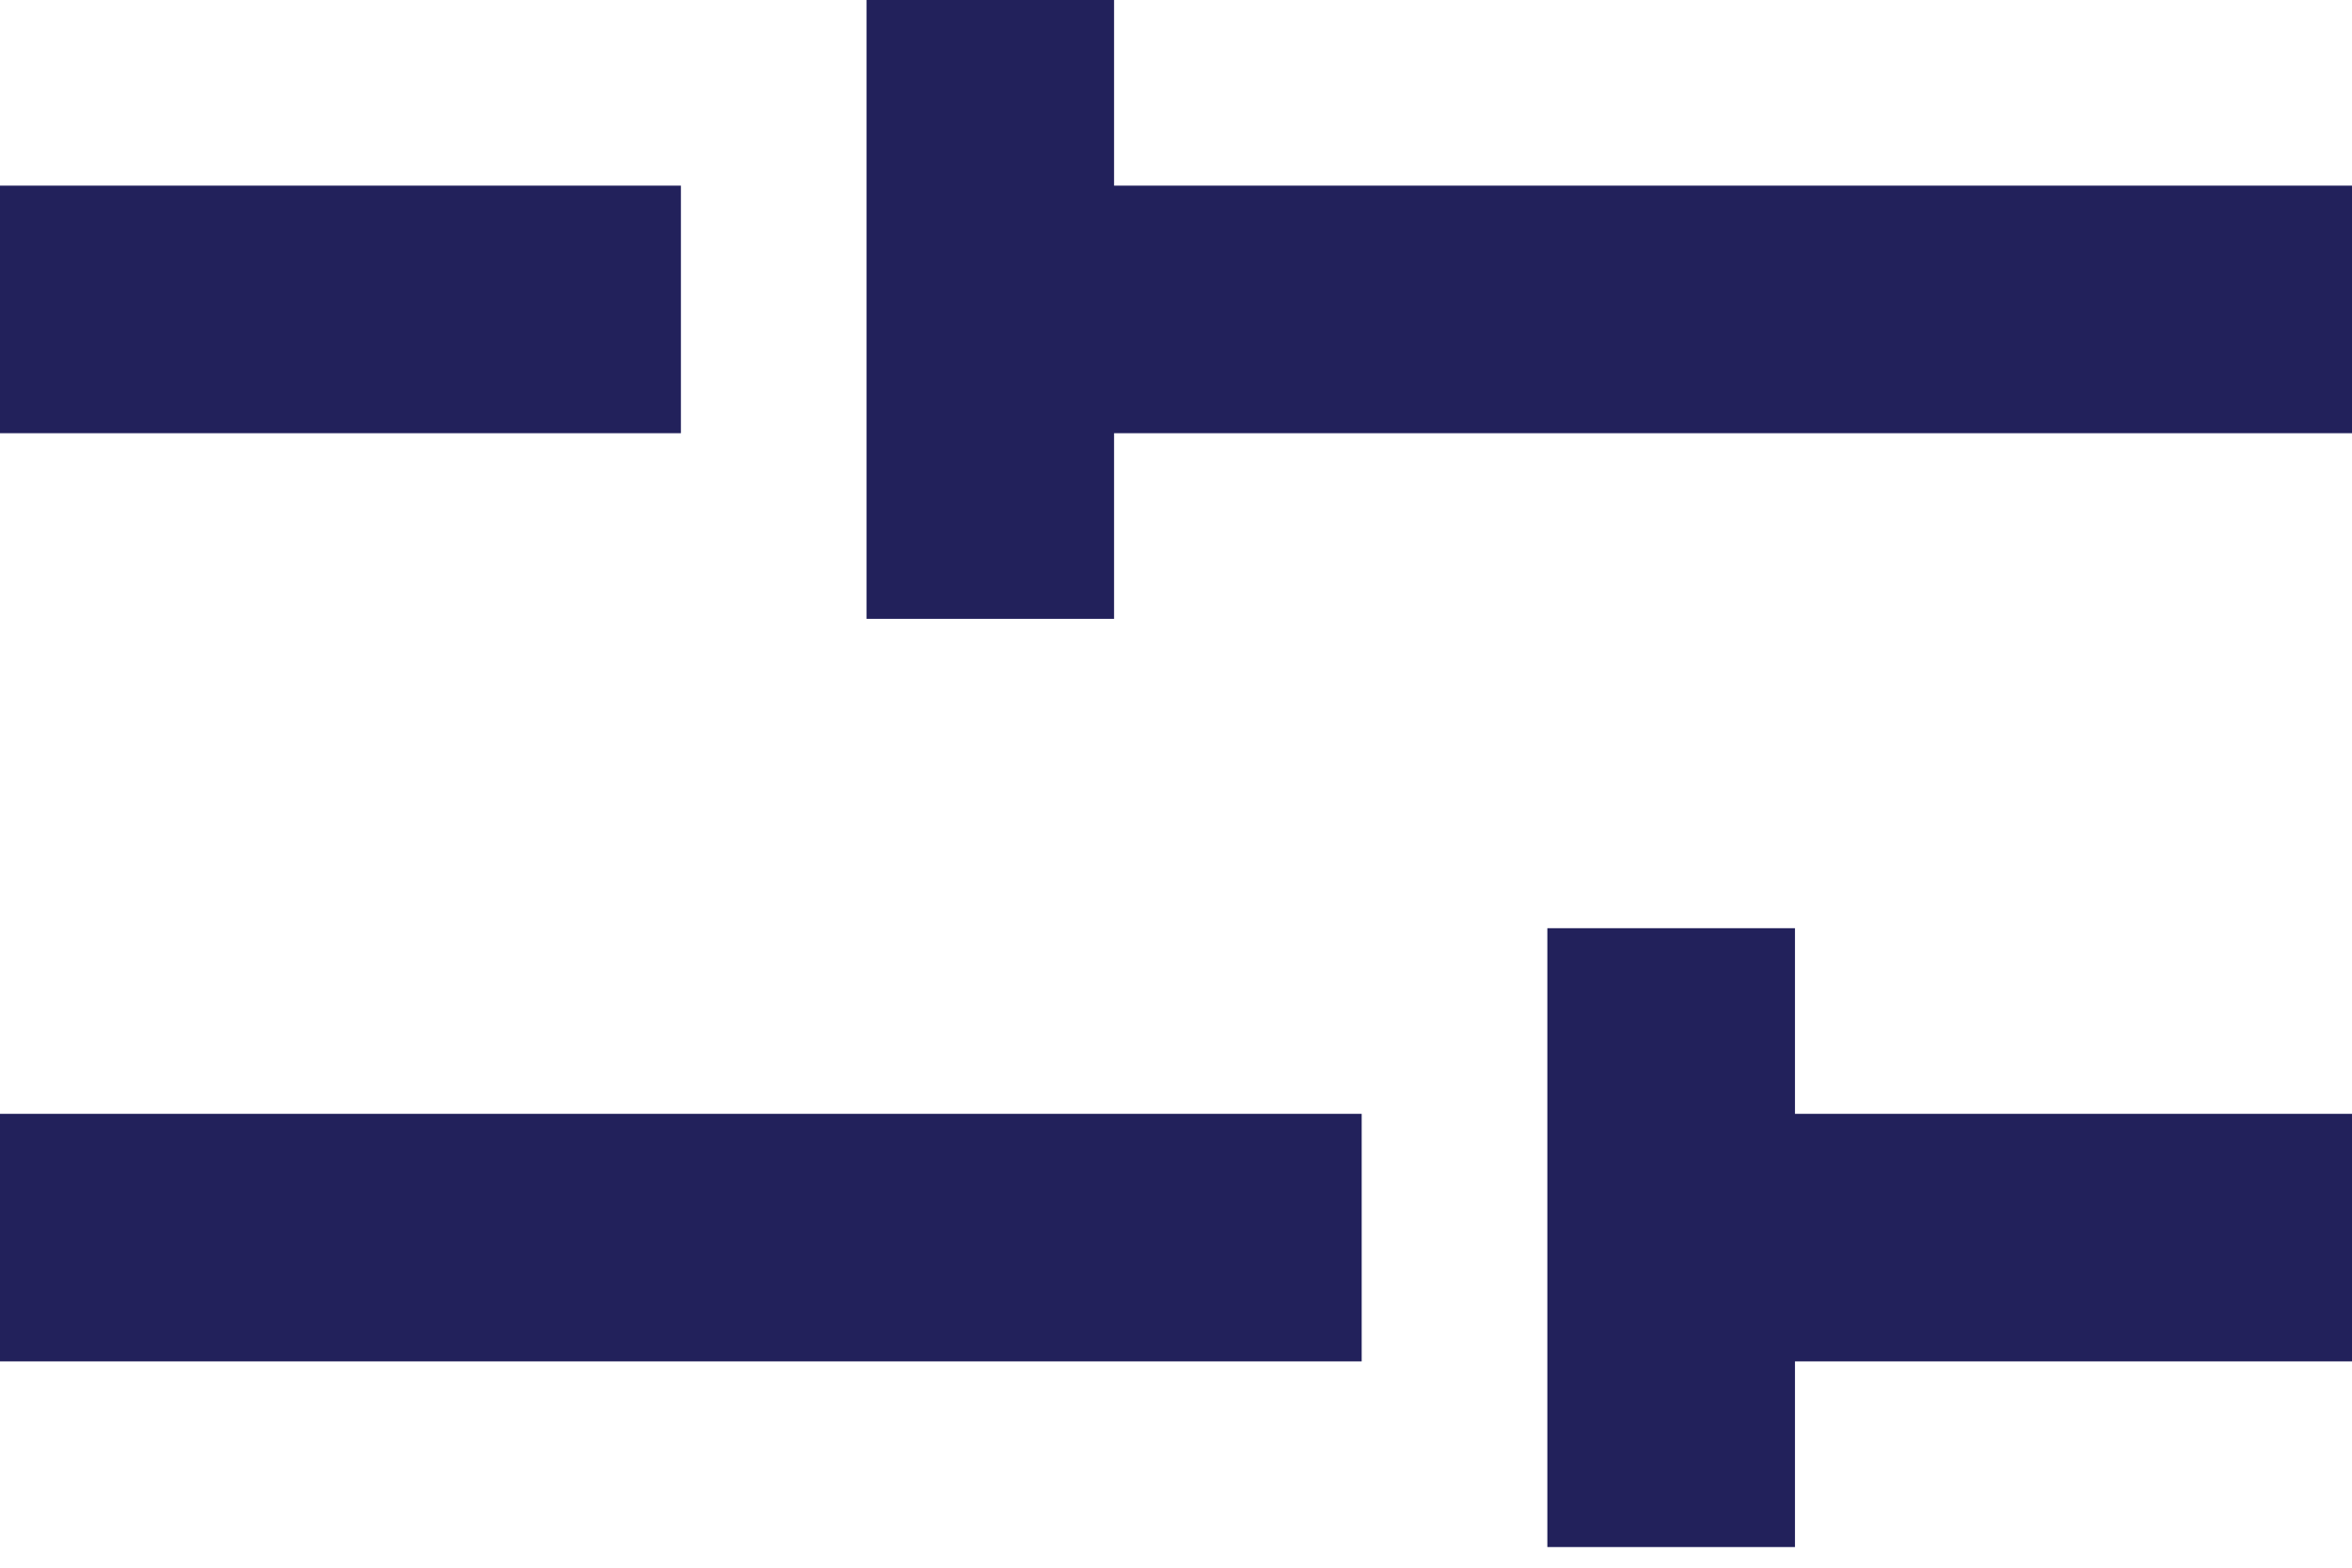
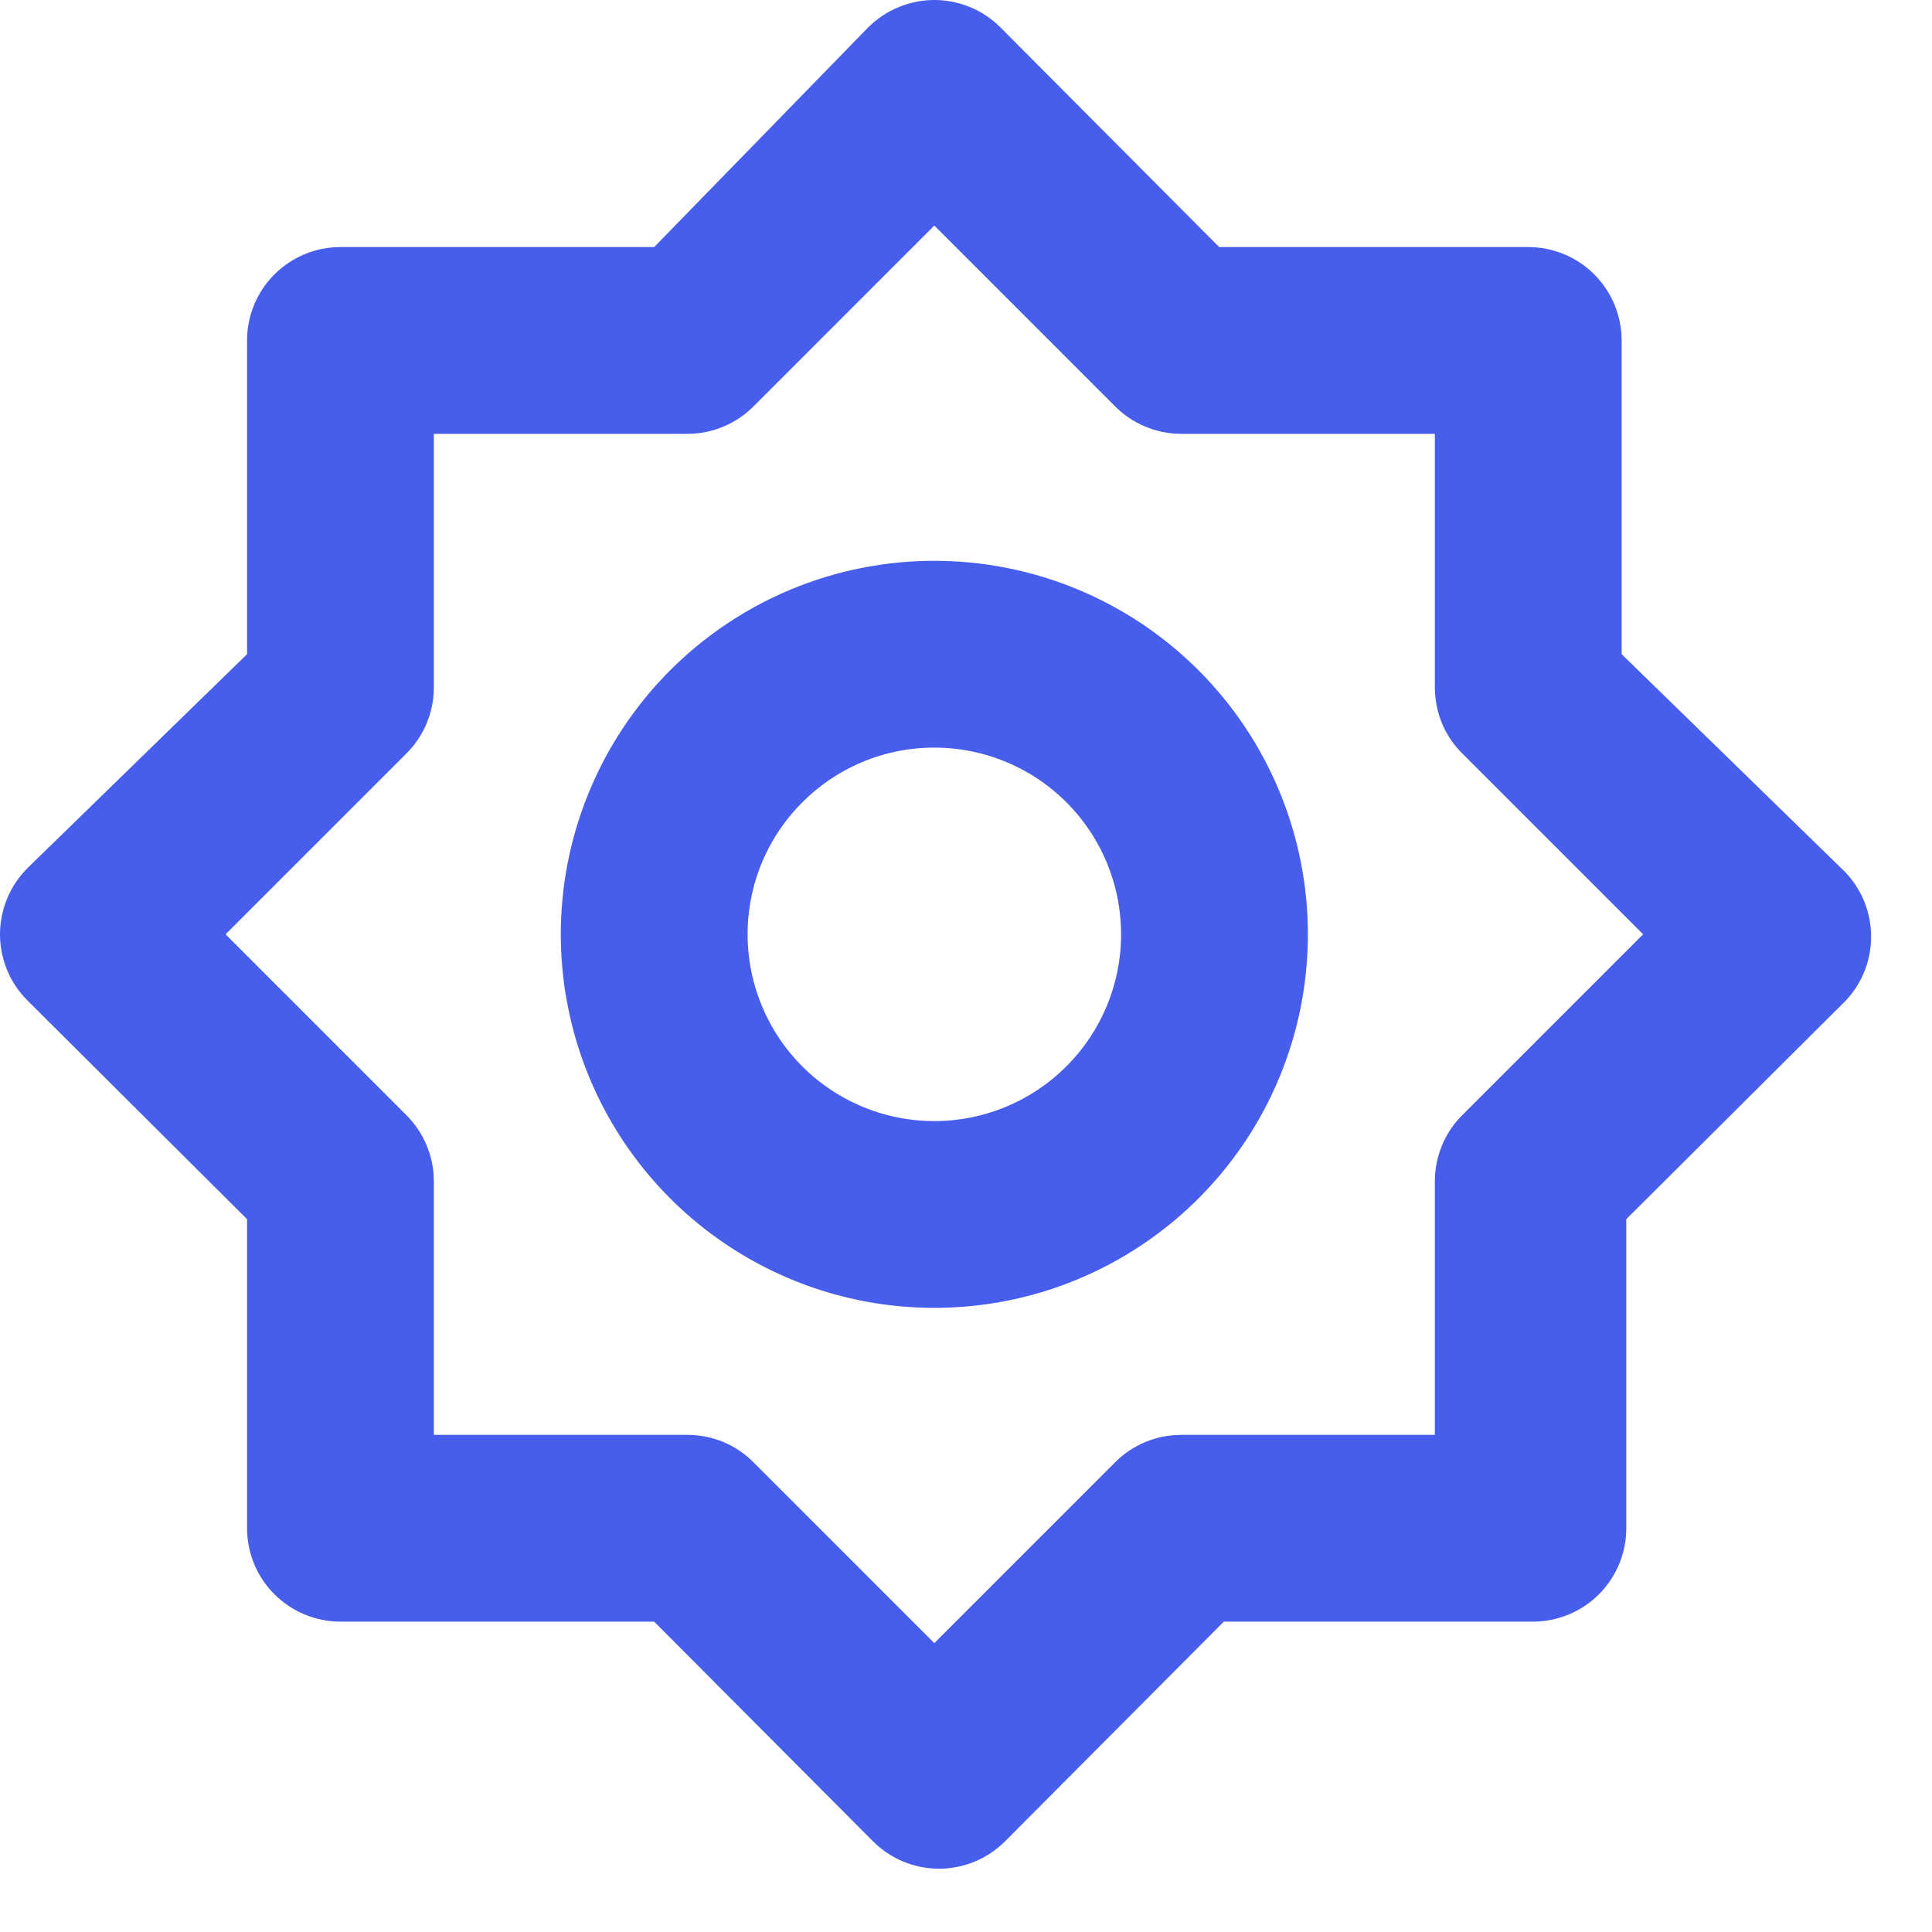
- <svg xmlns="http://www.w3.org/2000/svg" width="18" height="12" viewBox="0 0 18 12" fill="none">
-   <path d="M0 1.421V3.316H5.211V1.421H0ZM0 8.526V10.421H10.421V8.526H0ZM18 3.316V1.421H8.526V0H6.632V4.737H8.526V3.316H18ZM13.737 10.421H18V8.526H13.737V7.105H11.842V11.842H13.737V10.421Z" fill="#22215B" />
+ <svg xmlns="http://www.w3.org/2000/svg" width="25" height="25" viewBox="0 0 25 25" fill="none">
+   <path d="M12.09 7.257C11.134 7.257 10.2 7.54 9.405 8.072C8.61 8.603 7.991 9.358 7.625 10.241C7.259 11.124 7.163 12.096 7.35 13.033C7.536 13.971 7.997 14.832 8.673 15.508C9.349 16.184 10.21 16.644 11.147 16.831C12.085 17.017 13.057 16.922 13.94 16.556C14.823 16.19 15.578 15.57 16.109 14.776C16.64 13.981 16.924 13.046 16.924 12.09C16.924 10.809 16.414 9.579 15.508 8.673C14.602 7.766 13.372 7.257 12.09 7.257ZM12.09 14.507C11.612 14.507 11.145 14.365 10.748 14.1C10.35 13.834 10.04 13.457 9.858 13.015C9.675 12.574 9.627 12.088 9.72 11.619C9.813 11.15 10.043 10.72 10.382 10.382C10.72 10.043 11.15 9.813 11.619 9.72C12.088 9.627 12.574 9.675 13.015 9.858C13.457 10.04 13.834 10.35 14.1 10.748C14.365 11.145 14.507 11.612 14.507 12.09C14.507 12.731 14.252 13.346 13.799 13.799C13.346 14.252 12.731 14.507 12.09 14.507ZM23.823 11.232L20.984 8.465V4.405C20.984 4.085 20.856 3.778 20.63 3.551C20.403 3.324 20.096 3.197 19.775 3.197H15.776L12.948 0.357C12.836 0.244 12.702 0.154 12.555 0.093C12.408 0.032 12.25 0 12.09 0C11.931 0 11.773 0.032 11.626 0.093C11.478 0.154 11.345 0.244 11.232 0.357L8.465 3.197H4.405C4.085 3.197 3.778 3.324 3.551 3.551C3.324 3.778 3.197 4.085 3.197 4.405V8.465L0.357 11.232C0.244 11.345 0.154 11.478 0.093 11.626C0.032 11.773 0 11.931 0 12.09C0 12.25 0.032 12.408 0.093 12.555C0.154 12.702 0.244 12.836 0.357 12.948L3.197 15.776V19.775C3.197 20.096 3.324 20.403 3.551 20.63C3.778 20.856 4.085 20.984 4.405 20.984H8.465L11.293 23.823C11.405 23.936 11.539 24.026 11.686 24.088C11.833 24.149 11.991 24.181 12.151 24.181C12.31 24.181 12.468 24.149 12.616 24.088C12.763 24.026 12.896 23.936 13.009 23.823L15.836 20.984H19.836C20.156 20.984 20.464 20.856 20.69 20.63C20.917 20.403 21.044 20.096 21.044 19.775V15.776L23.884 12.948C23.993 12.832 24.078 12.695 24.135 12.546C24.191 12.396 24.217 12.237 24.211 12.078C24.206 11.918 24.168 11.761 24.102 11.616C24.035 11.471 23.941 11.341 23.823 11.232ZM18.93 14.422C18.815 14.534 18.724 14.668 18.662 14.815C18.6 14.962 18.568 15.12 18.567 15.28V18.567H15.28C15.12 18.568 14.962 18.6 14.815 18.662C14.668 18.724 14.534 18.815 14.422 18.93L12.09 21.262L9.758 18.93C9.646 18.815 9.513 18.724 9.366 18.662C9.218 18.6 9.06 18.568 8.9 18.567H5.614V15.28C5.613 15.12 5.581 14.962 5.518 14.815C5.456 14.668 5.365 14.534 5.251 14.422L2.919 12.09L5.251 9.758C5.365 9.646 5.456 9.513 5.518 9.366C5.581 9.218 5.613 9.06 5.614 8.9V5.614H8.9C9.06 5.613 9.218 5.581 9.366 5.518C9.513 5.456 9.646 5.365 9.758 5.251L12.09 2.919L14.422 5.251C14.534 5.365 14.668 5.456 14.815 5.518C14.962 5.581 15.12 5.613 15.28 5.614H18.567V8.9C18.568 9.06 18.6 9.218 18.662 9.366C18.724 9.513 18.815 9.646 18.93 9.758L21.262 12.09L18.93 14.422Z" fill="#475DEB" />
</svg>
